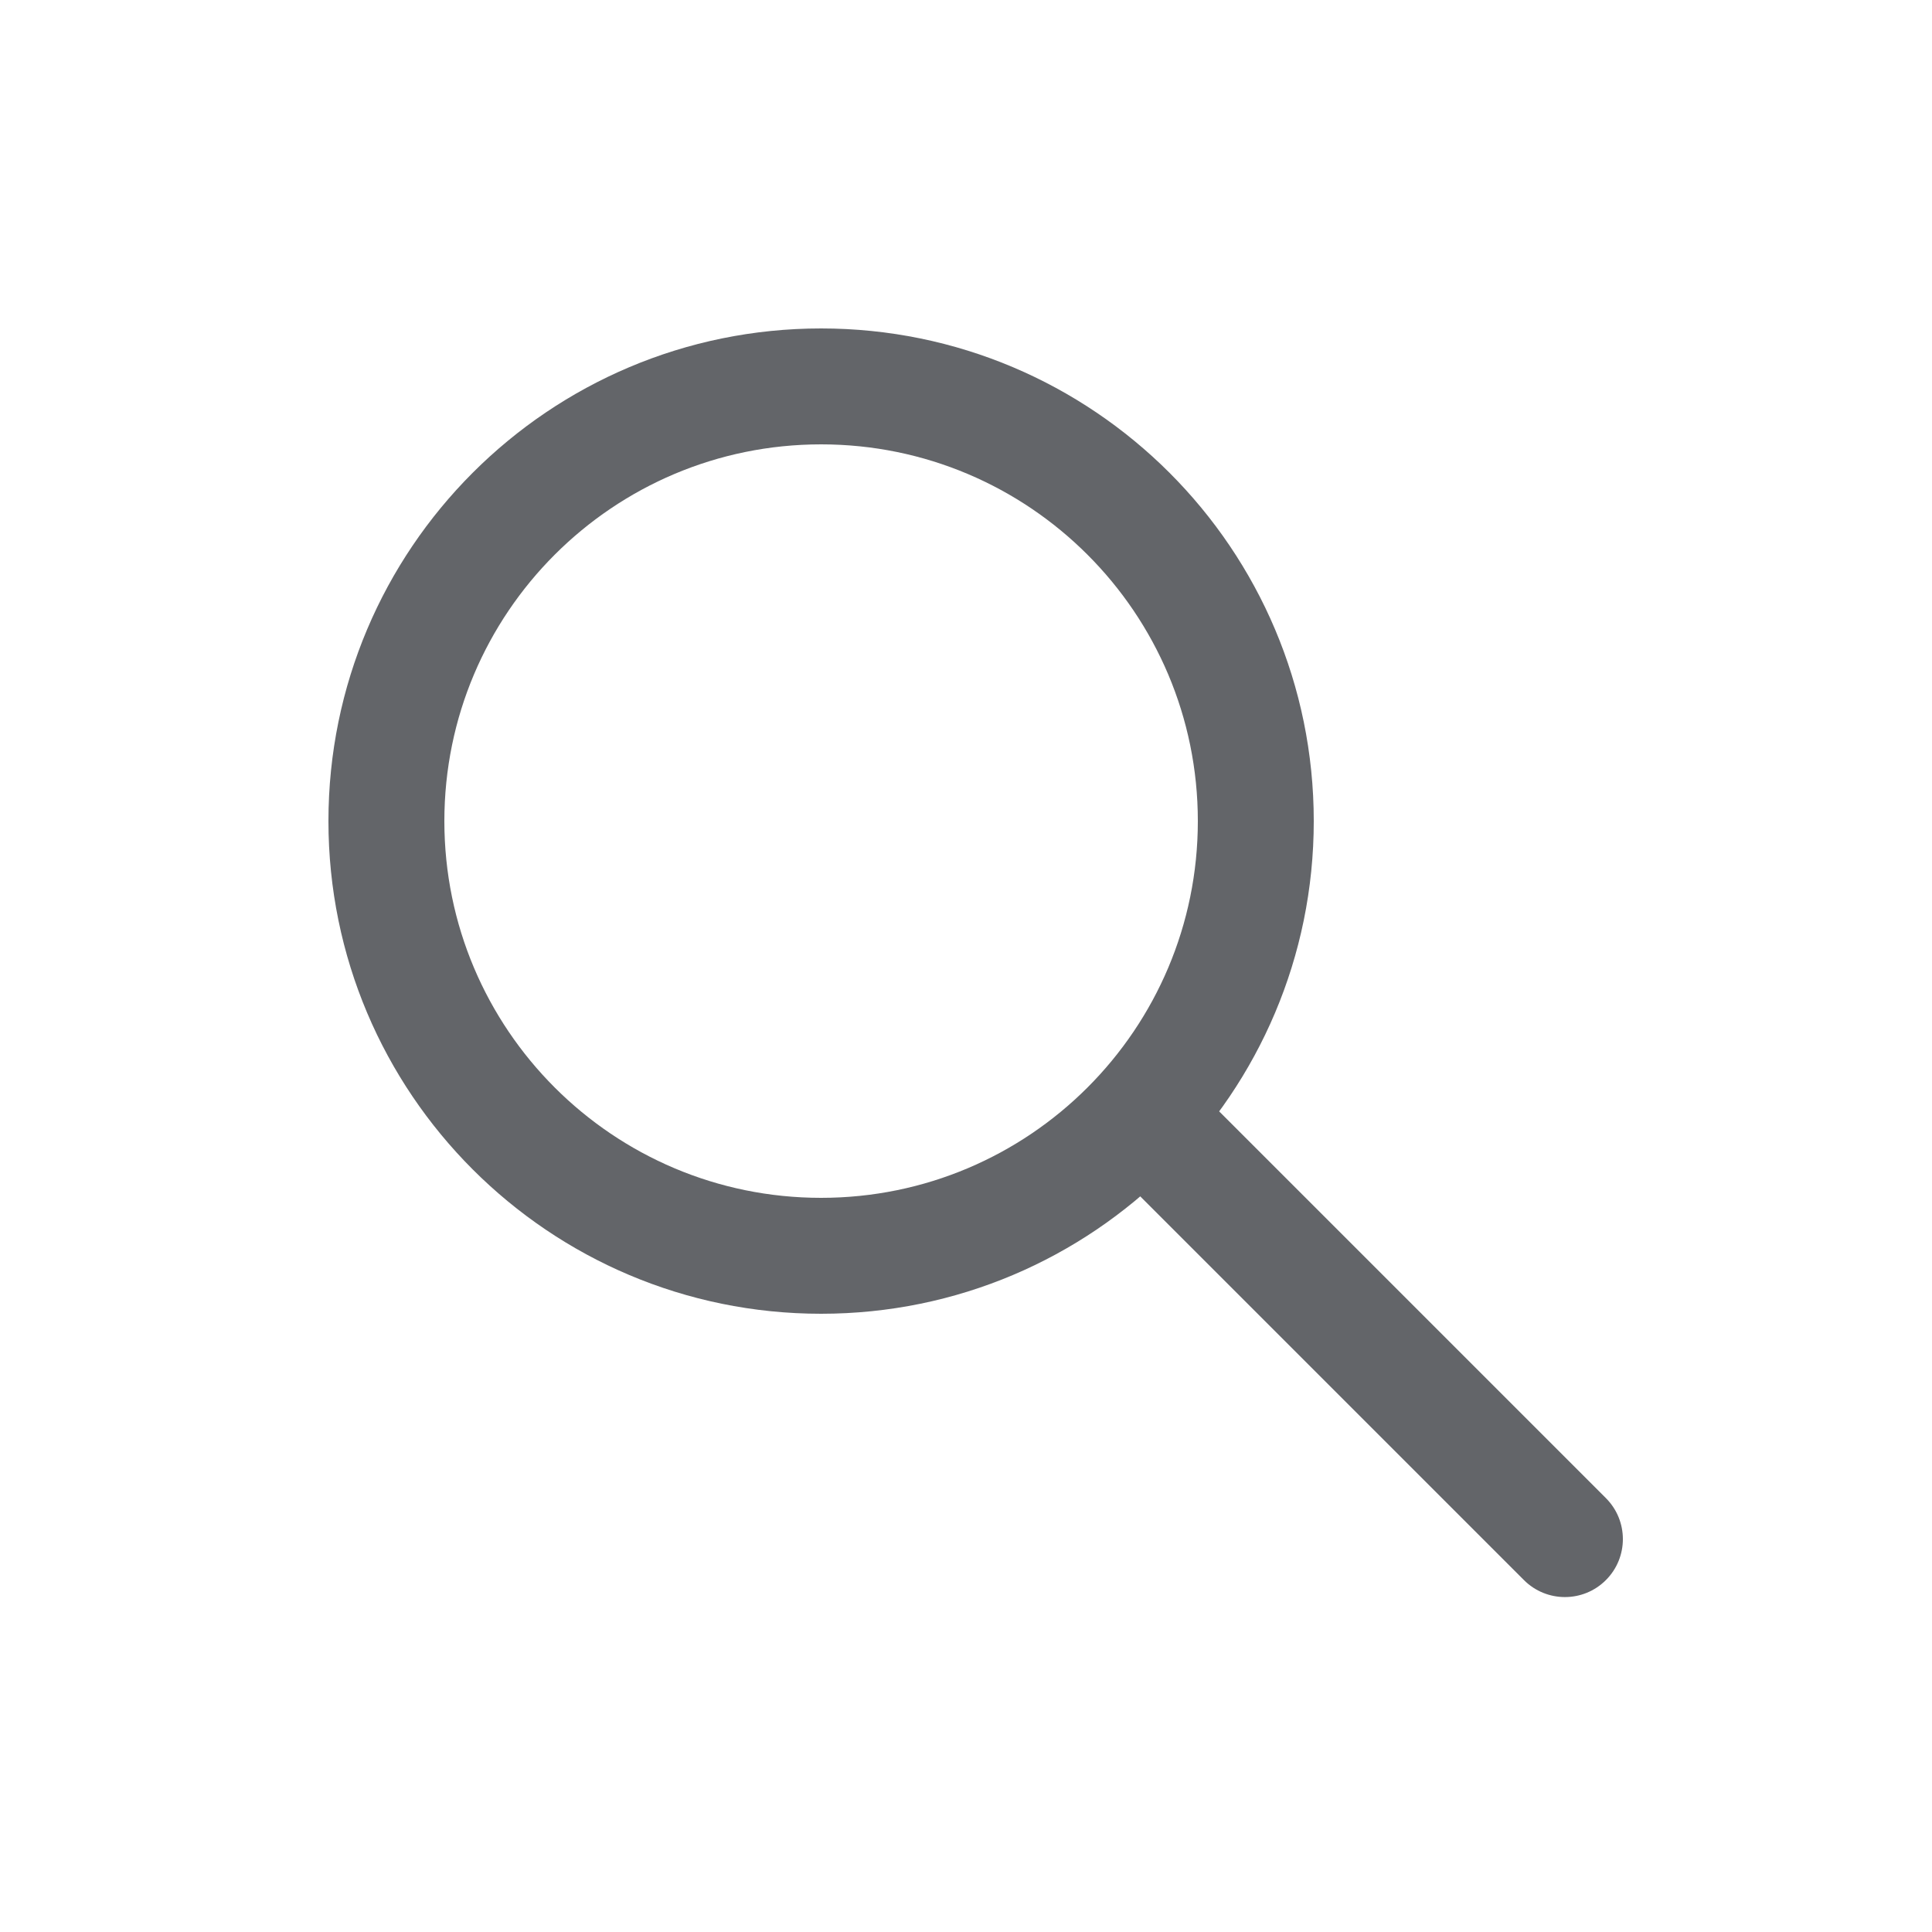
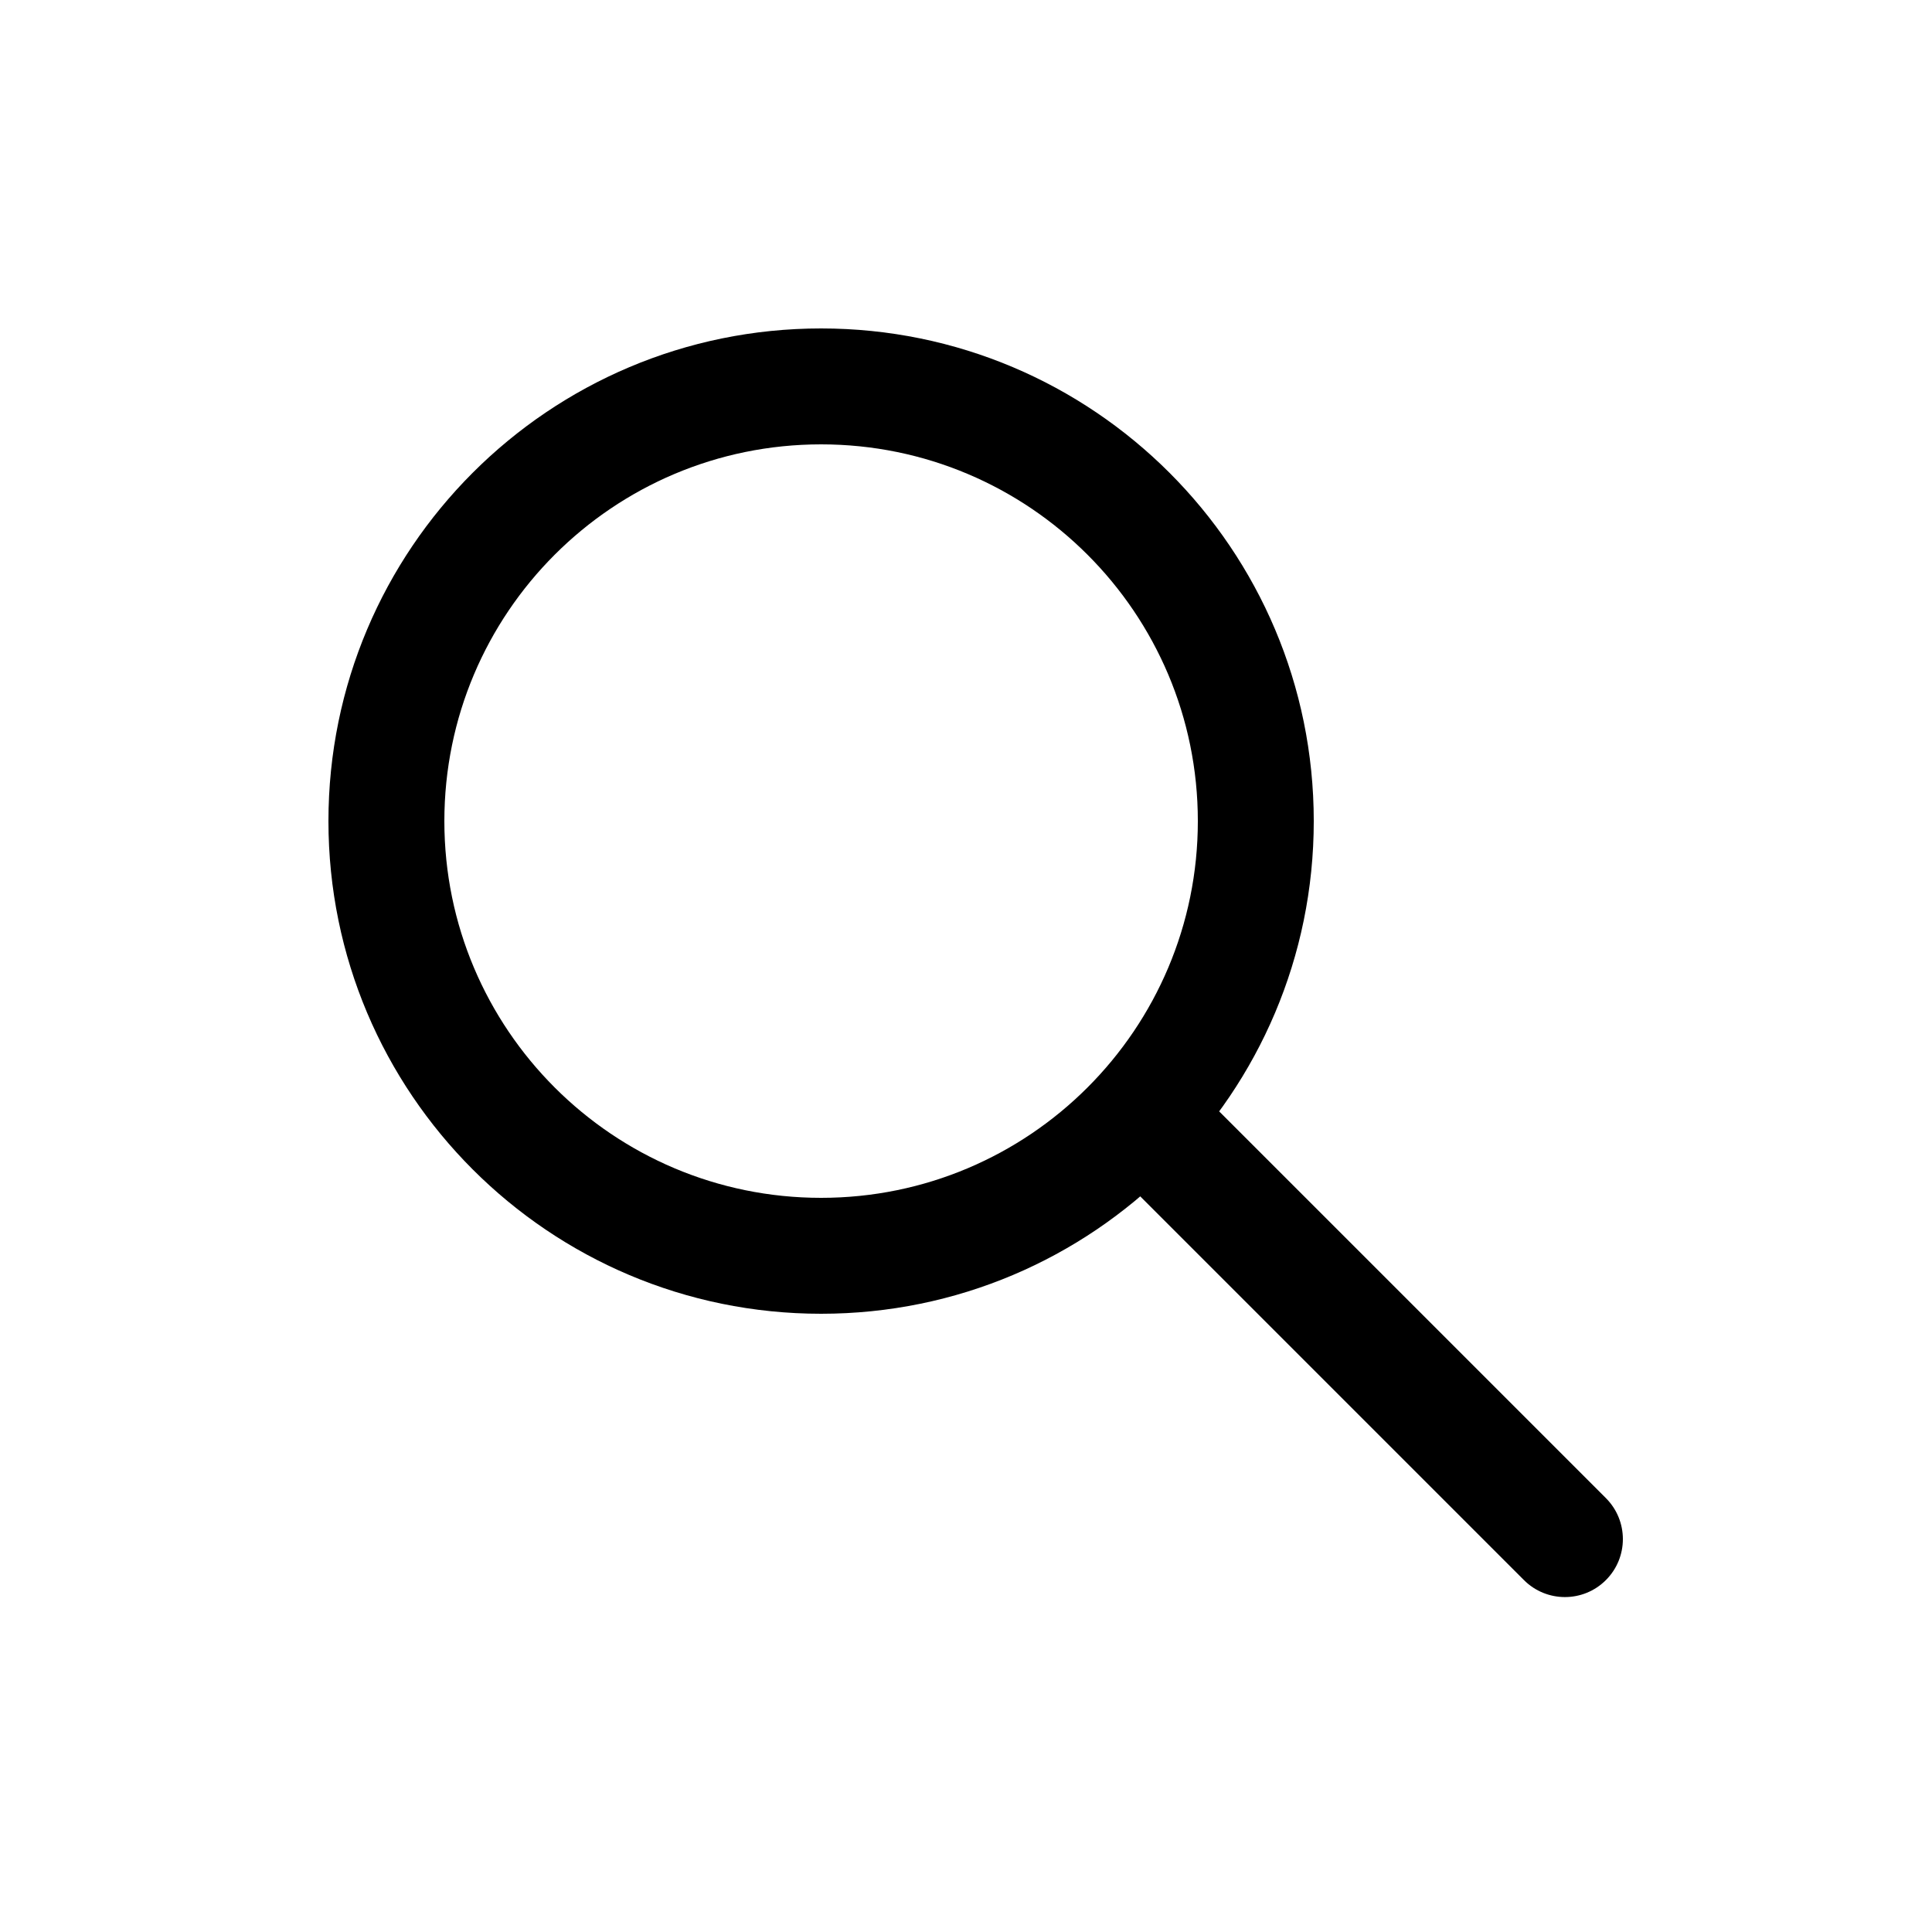
- <svg xmlns="http://www.w3.org/2000/svg" width="100" height="100" viewBox="0 0 100 100" fill="none">
-   <path fill-rule="evenodd" clip-rule="evenodd" d="M42.5 62C53.27 62 62 53.27 62 42.5C62 31.73 53.27 23 42.5 23C31.73 23 23 31.73 23 42.5C23 53.27 31.73 62 42.5 62ZM42.5 68C56.583 68 68 56.583 68 42.5C68 28.417 56.583 17 42.5 17C28.417 17 17 28.417 17 42.5C17 56.583 28.417 68 42.5 68Z" fill="#636569" />
-   <path fill-rule="evenodd" clip-rule="evenodd" d="M58.918 57.581C60.089 56.41 61.989 56.41 63.16 57.581L83.121 77.542C84.293 78.714 84.293 80.614 83.121 81.785C81.95 82.957 80.05 82.957 78.879 81.785L58.918 61.824C57.746 60.653 57.746 58.753 58.918 57.581Z" fill="#636569" />
+ <svg xmlns="http://www.w3.org/2000/svg" width="100" height="100" viewBox="0 0 100 100">
+   <path fill-rule="evenodd" clip-rule="evenodd" d="M42.5 62C53.27 62 62 53.27 62 42.5C62 31.73 53.27 23 42.5 23C31.73 23 23 31.73 23 42.5C23 53.27 31.73 62 42.5 62ZM42.5 68C56.583 68 68 56.583 68 42.5C68 28.417 56.583 17 42.5 17C28.417 17 17 28.417 17 42.5C17 56.583 28.417 68 42.5 68Z" />
+   <path fill-rule="evenodd" clip-rule="evenodd" d="M58.918 57.581C60.089 56.41 61.989 56.41 63.16 57.581L83.121 77.542C84.293 78.714 84.293 80.614 83.121 81.785C81.95 82.957 80.05 82.957 78.879 81.785L58.918 61.824C57.746 60.653 57.746 58.753 58.918 57.581Z" />
</svg>
